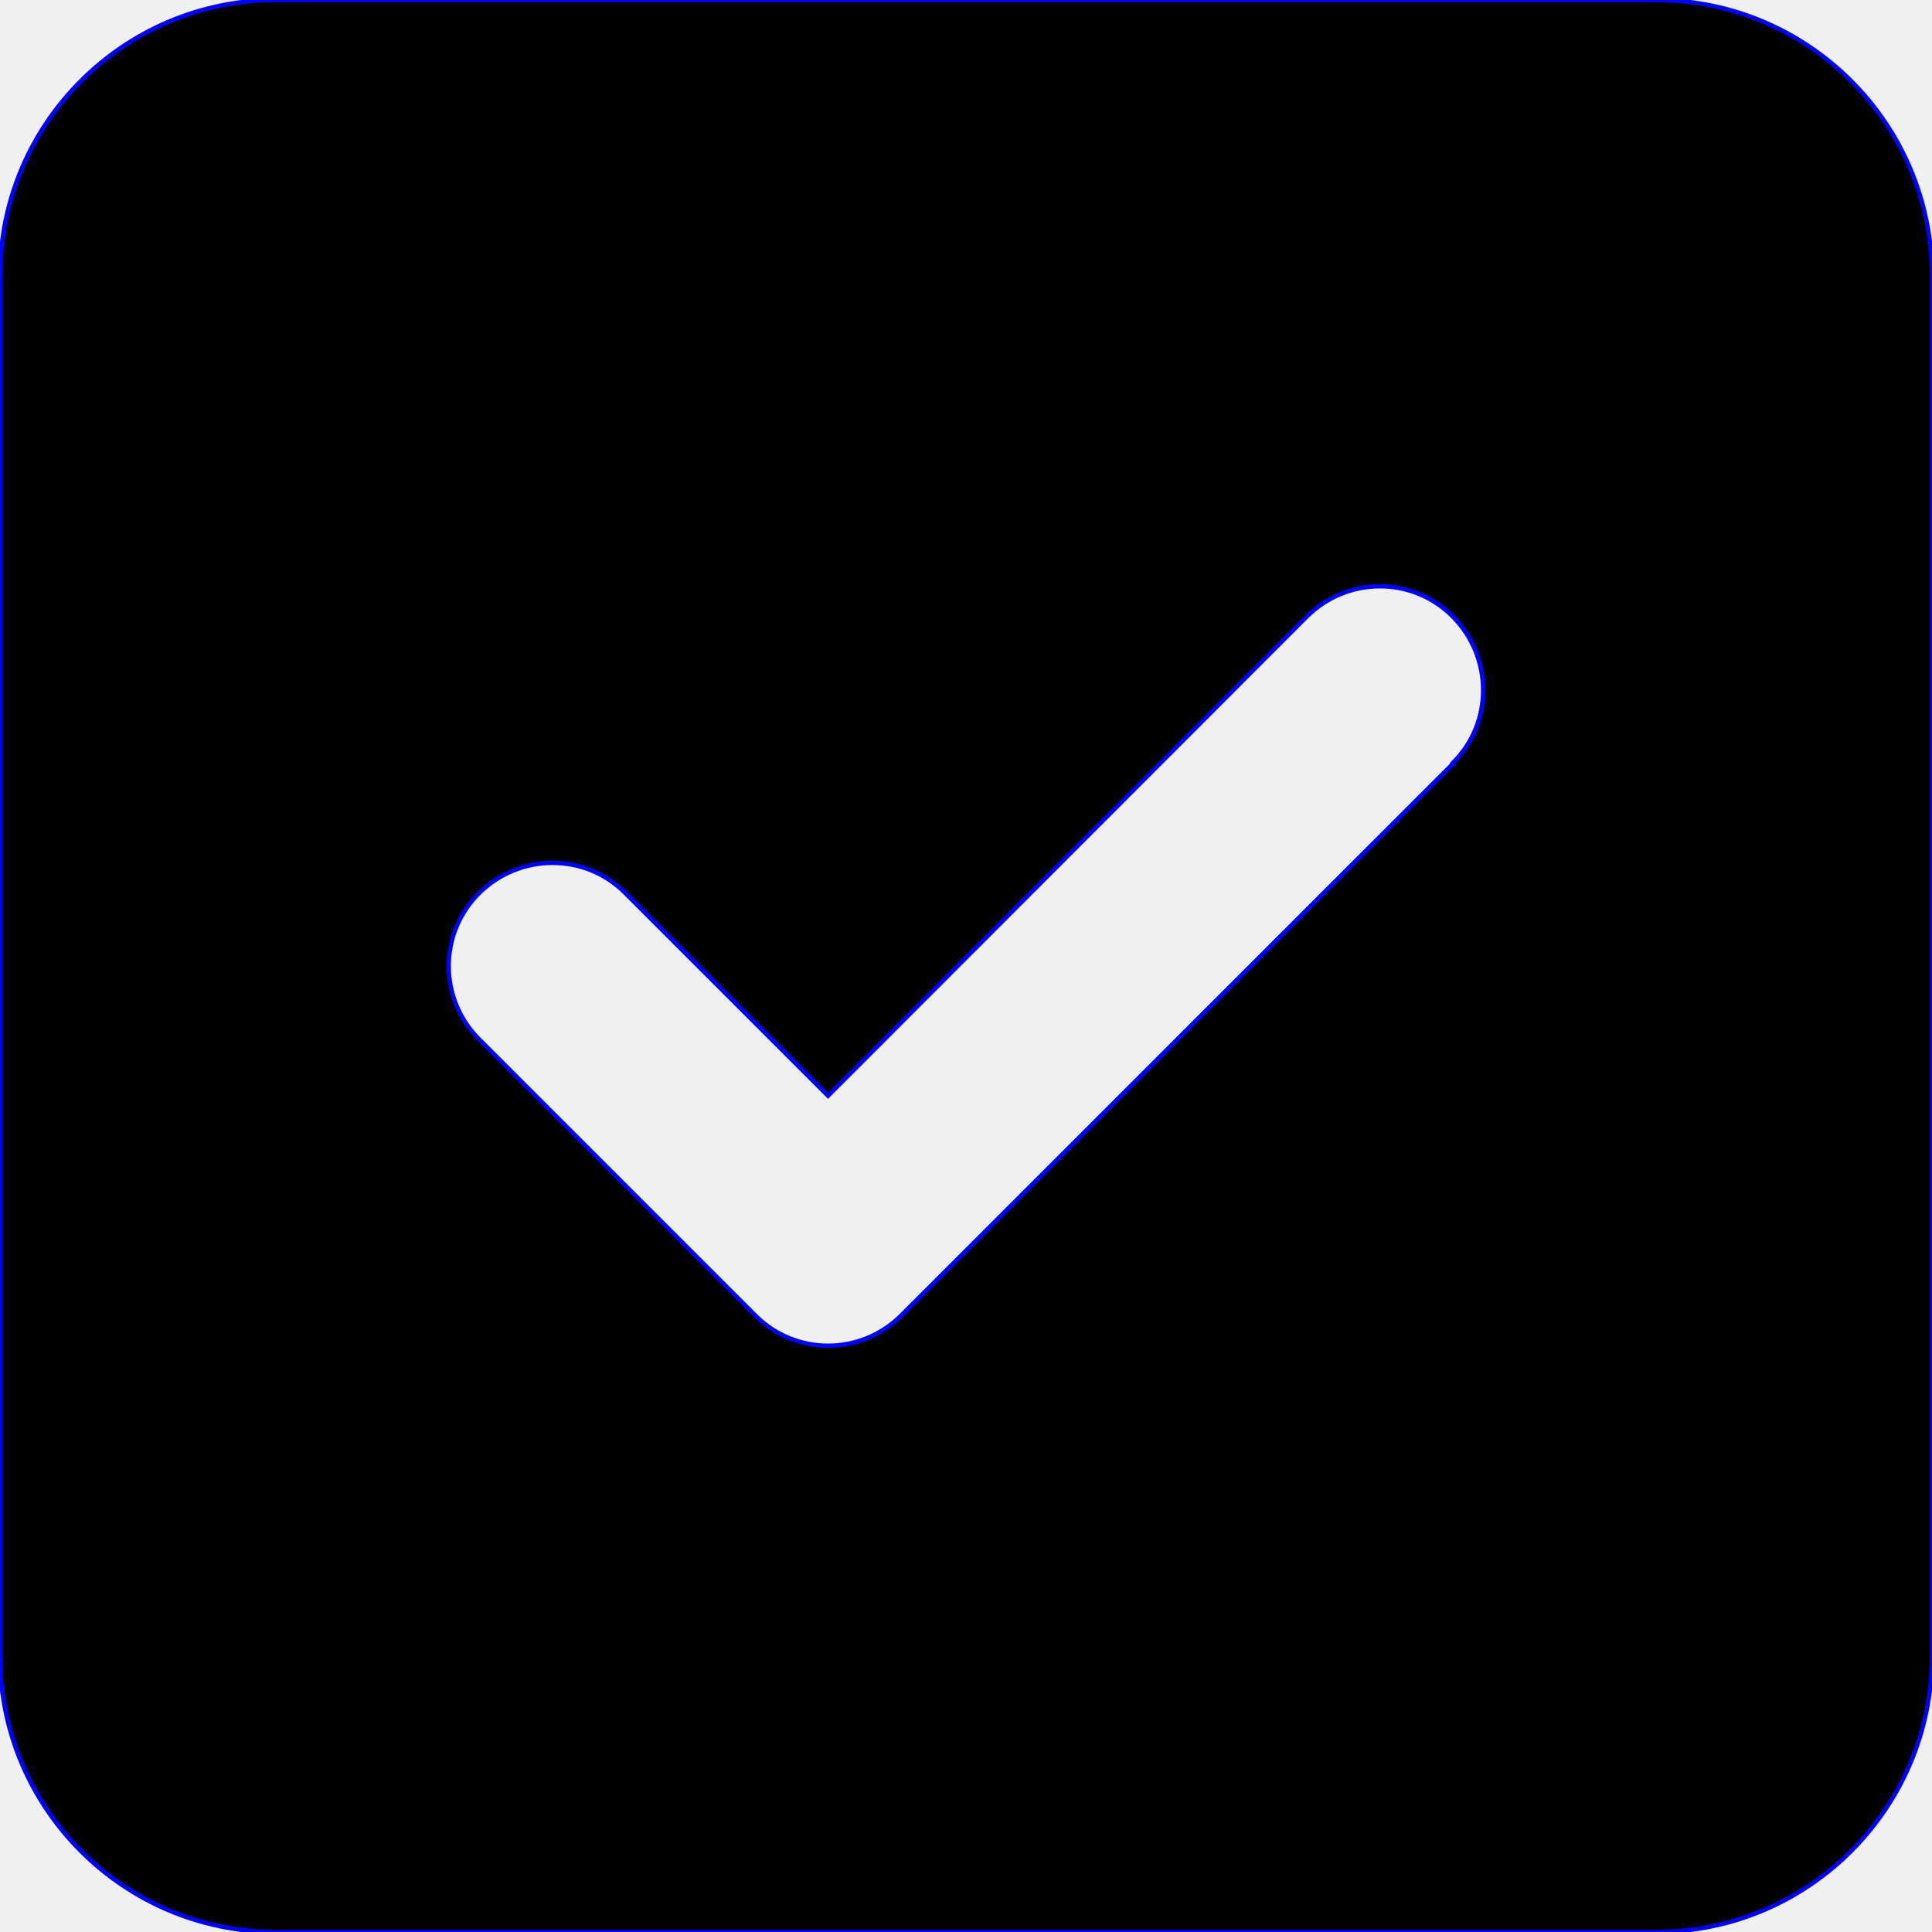
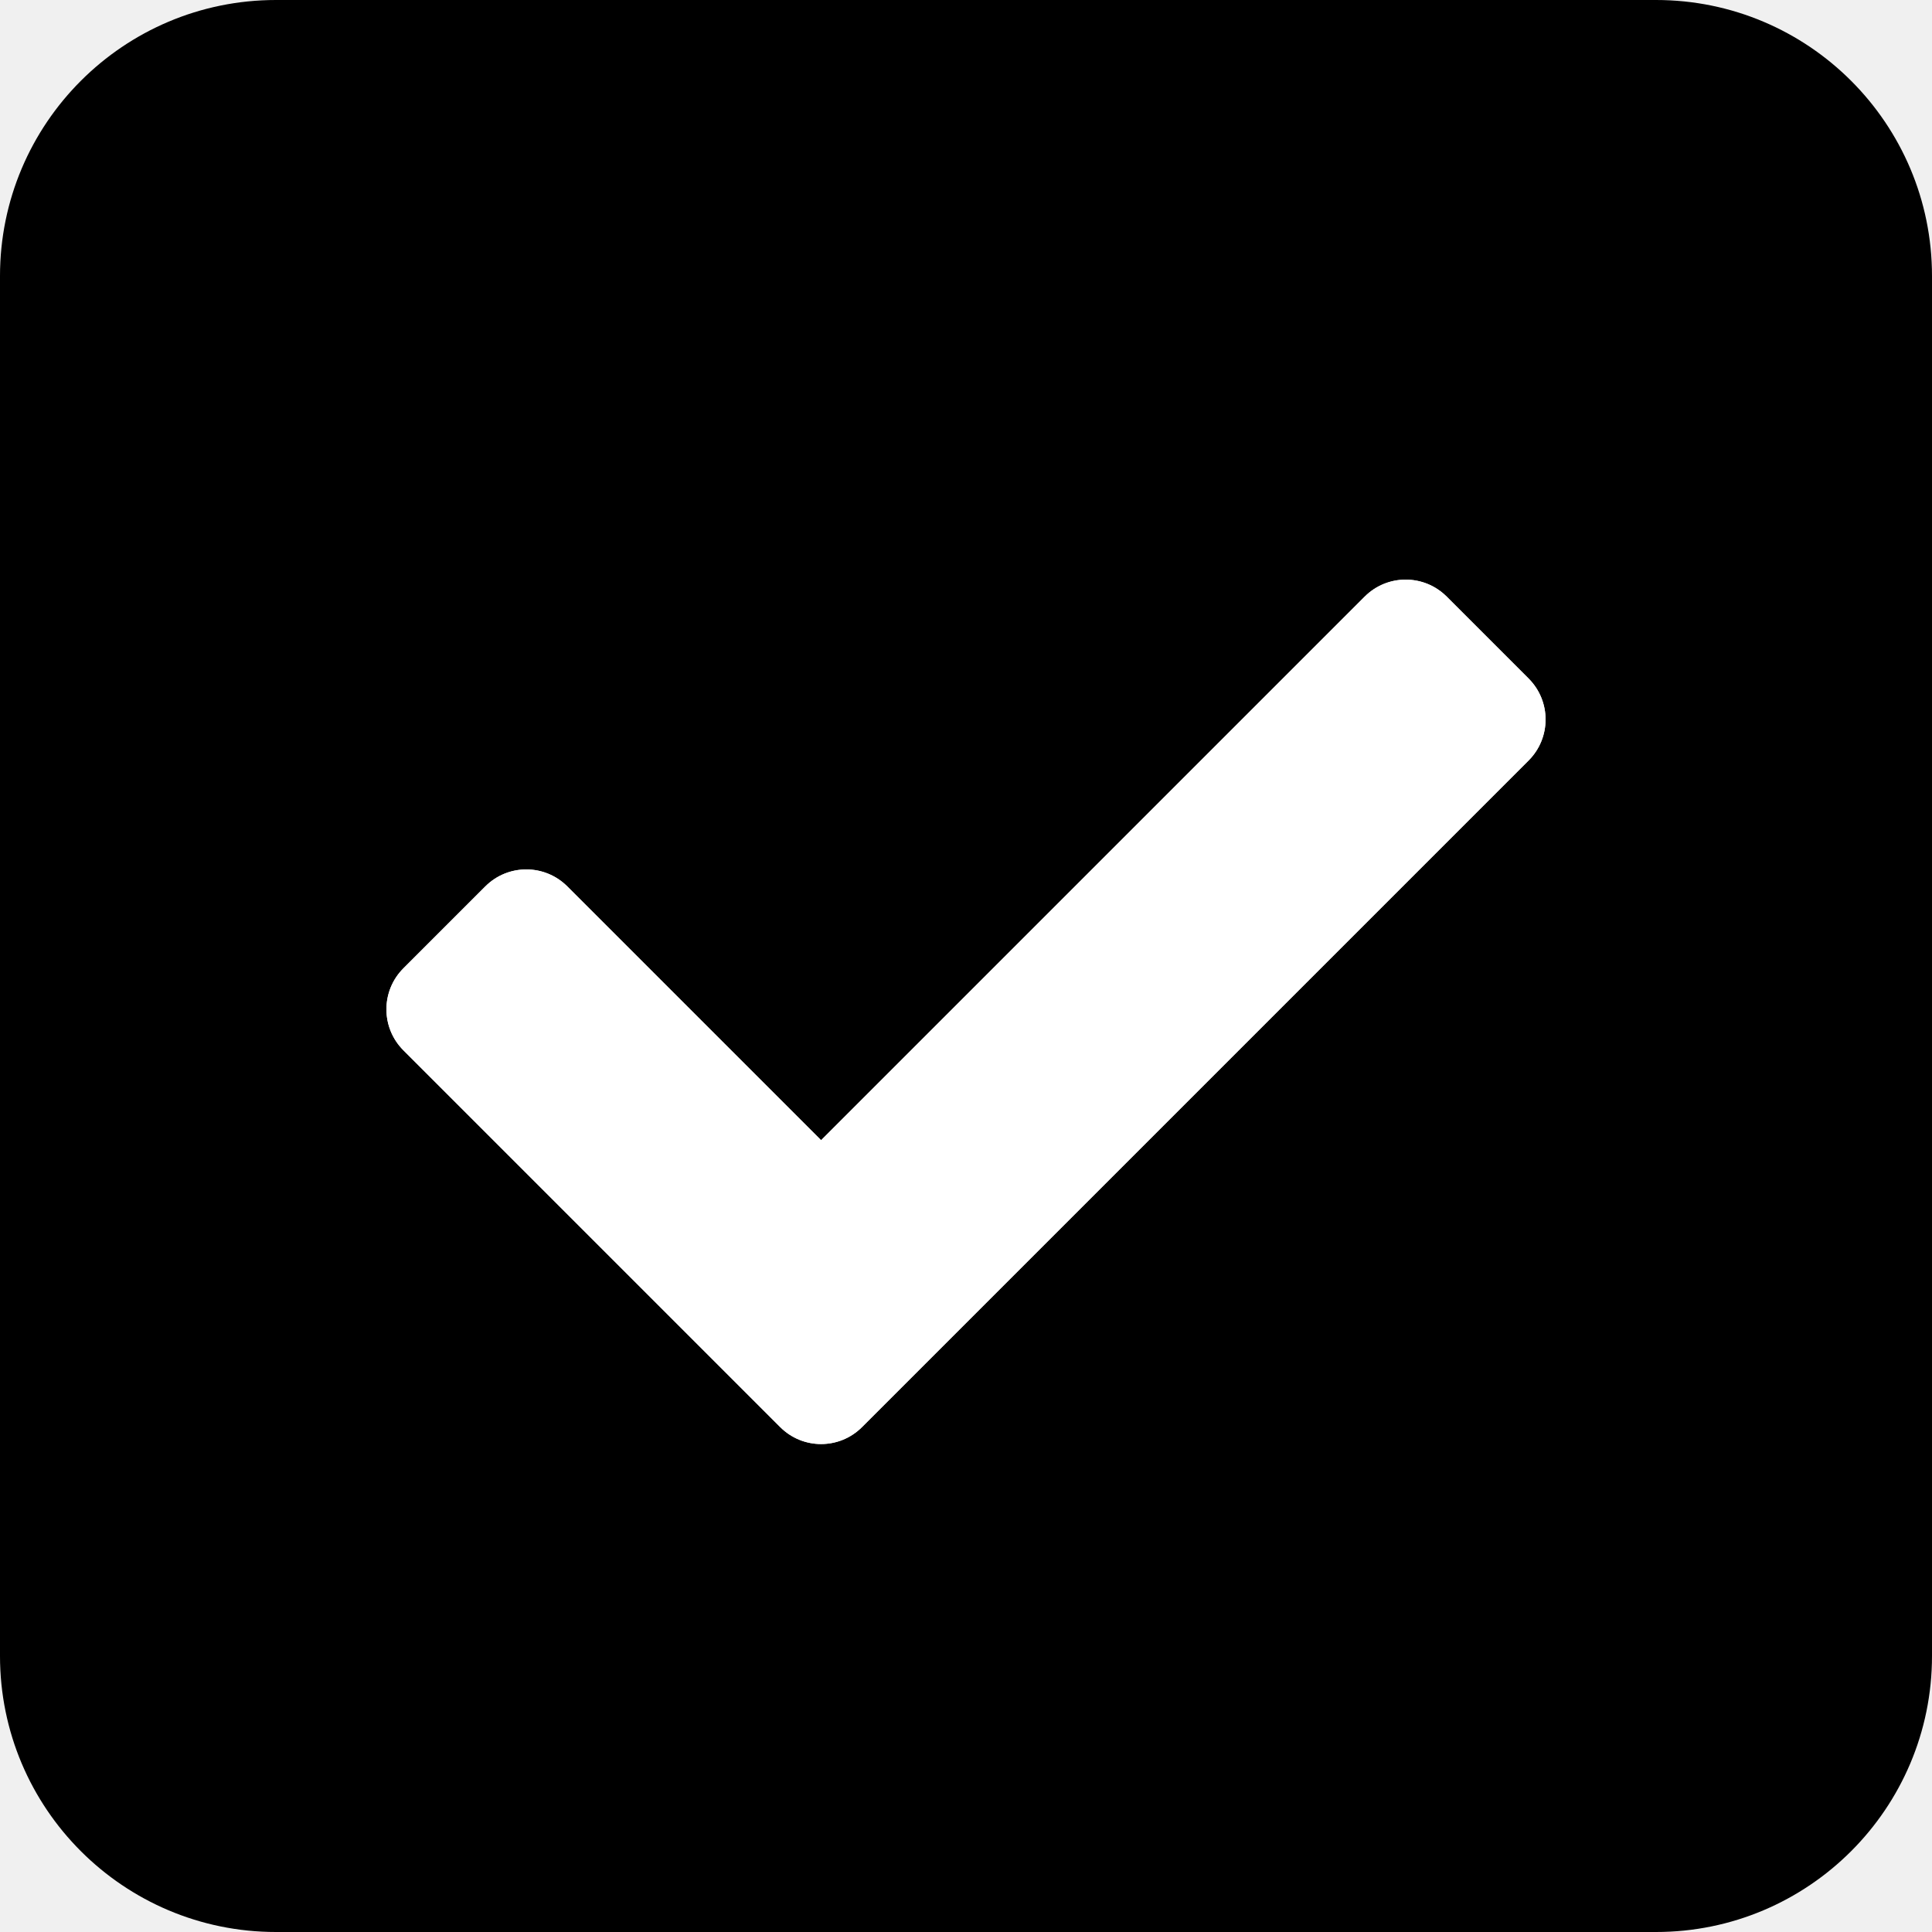
- <svg xmlns="http://www.w3.org/2000/svg" viewBox="0 32 448 448">
-   <path fill="#000" stroke="#00F" stroke-width="1" d="M64 32C28.7 32 0 60.7 0 96V416c0 35.3 28.7 64 64 64H384c35.3 0 64-28.7 64-64V96c0-35.3-28.7-64-64-64H64zM337 209L209 337c-9.4 9.4-24.6 9.4-33.9 0l-64-64c-9.4-9.4-9.4-24.6 0-33.9s24.6-9.4 33.9 0l47 47L303 175c9.4-9.4 24.6-9.4 33.9 0s9.4 24.6 0 33.9z" />
+ <svg xmlns="http://www.w3.org/2000/svg" width="24" height="24" viewBox="0 0 24 24" fill="none">
+   <path fill-rule="evenodd" clip-rule="evenodd" d="M3.429 0H20.571C22.465 0 24 1.535 24 3.429V20.571C24 22.465 22.465 24 20.571 24H3.429C1.535 24 0 22.465 0 20.571V3.429C0 1.535 1.535 0 3.429 0ZM5.011 13.047L9.691 17.727C9.972 18.009 10.428 18.009 10.709 17.727L18.989 9.447C19.27 9.166 19.27 8.71 18.989 8.429L17.971 7.411C17.69 7.13 17.234 7.13 16.953 7.411L10.2 14.164L7.047 11.011C6.766 10.73 6.31 10.73 6.029 11.011L5.011 12.029C4.73 12.31 4.73 12.766 5.011 13.047Z" fill="#000" />
+   <path d="M9.691 17.727L5.011 13.047C4.73 12.766 4.73 12.31 5.011 12.029L6.029 11.011C6.31 10.73 6.766 10.73 7.047 11.011L10.2 14.164L16.953 7.411C17.234 7.13 17.69 7.13 17.971 7.411L18.989 8.429C19.27 8.71 19.27 9.166 18.989 9.447L10.709 17.727C10.428 18.009 9.972 18.009 9.691 17.727Z" fill="white" />
</svg>
